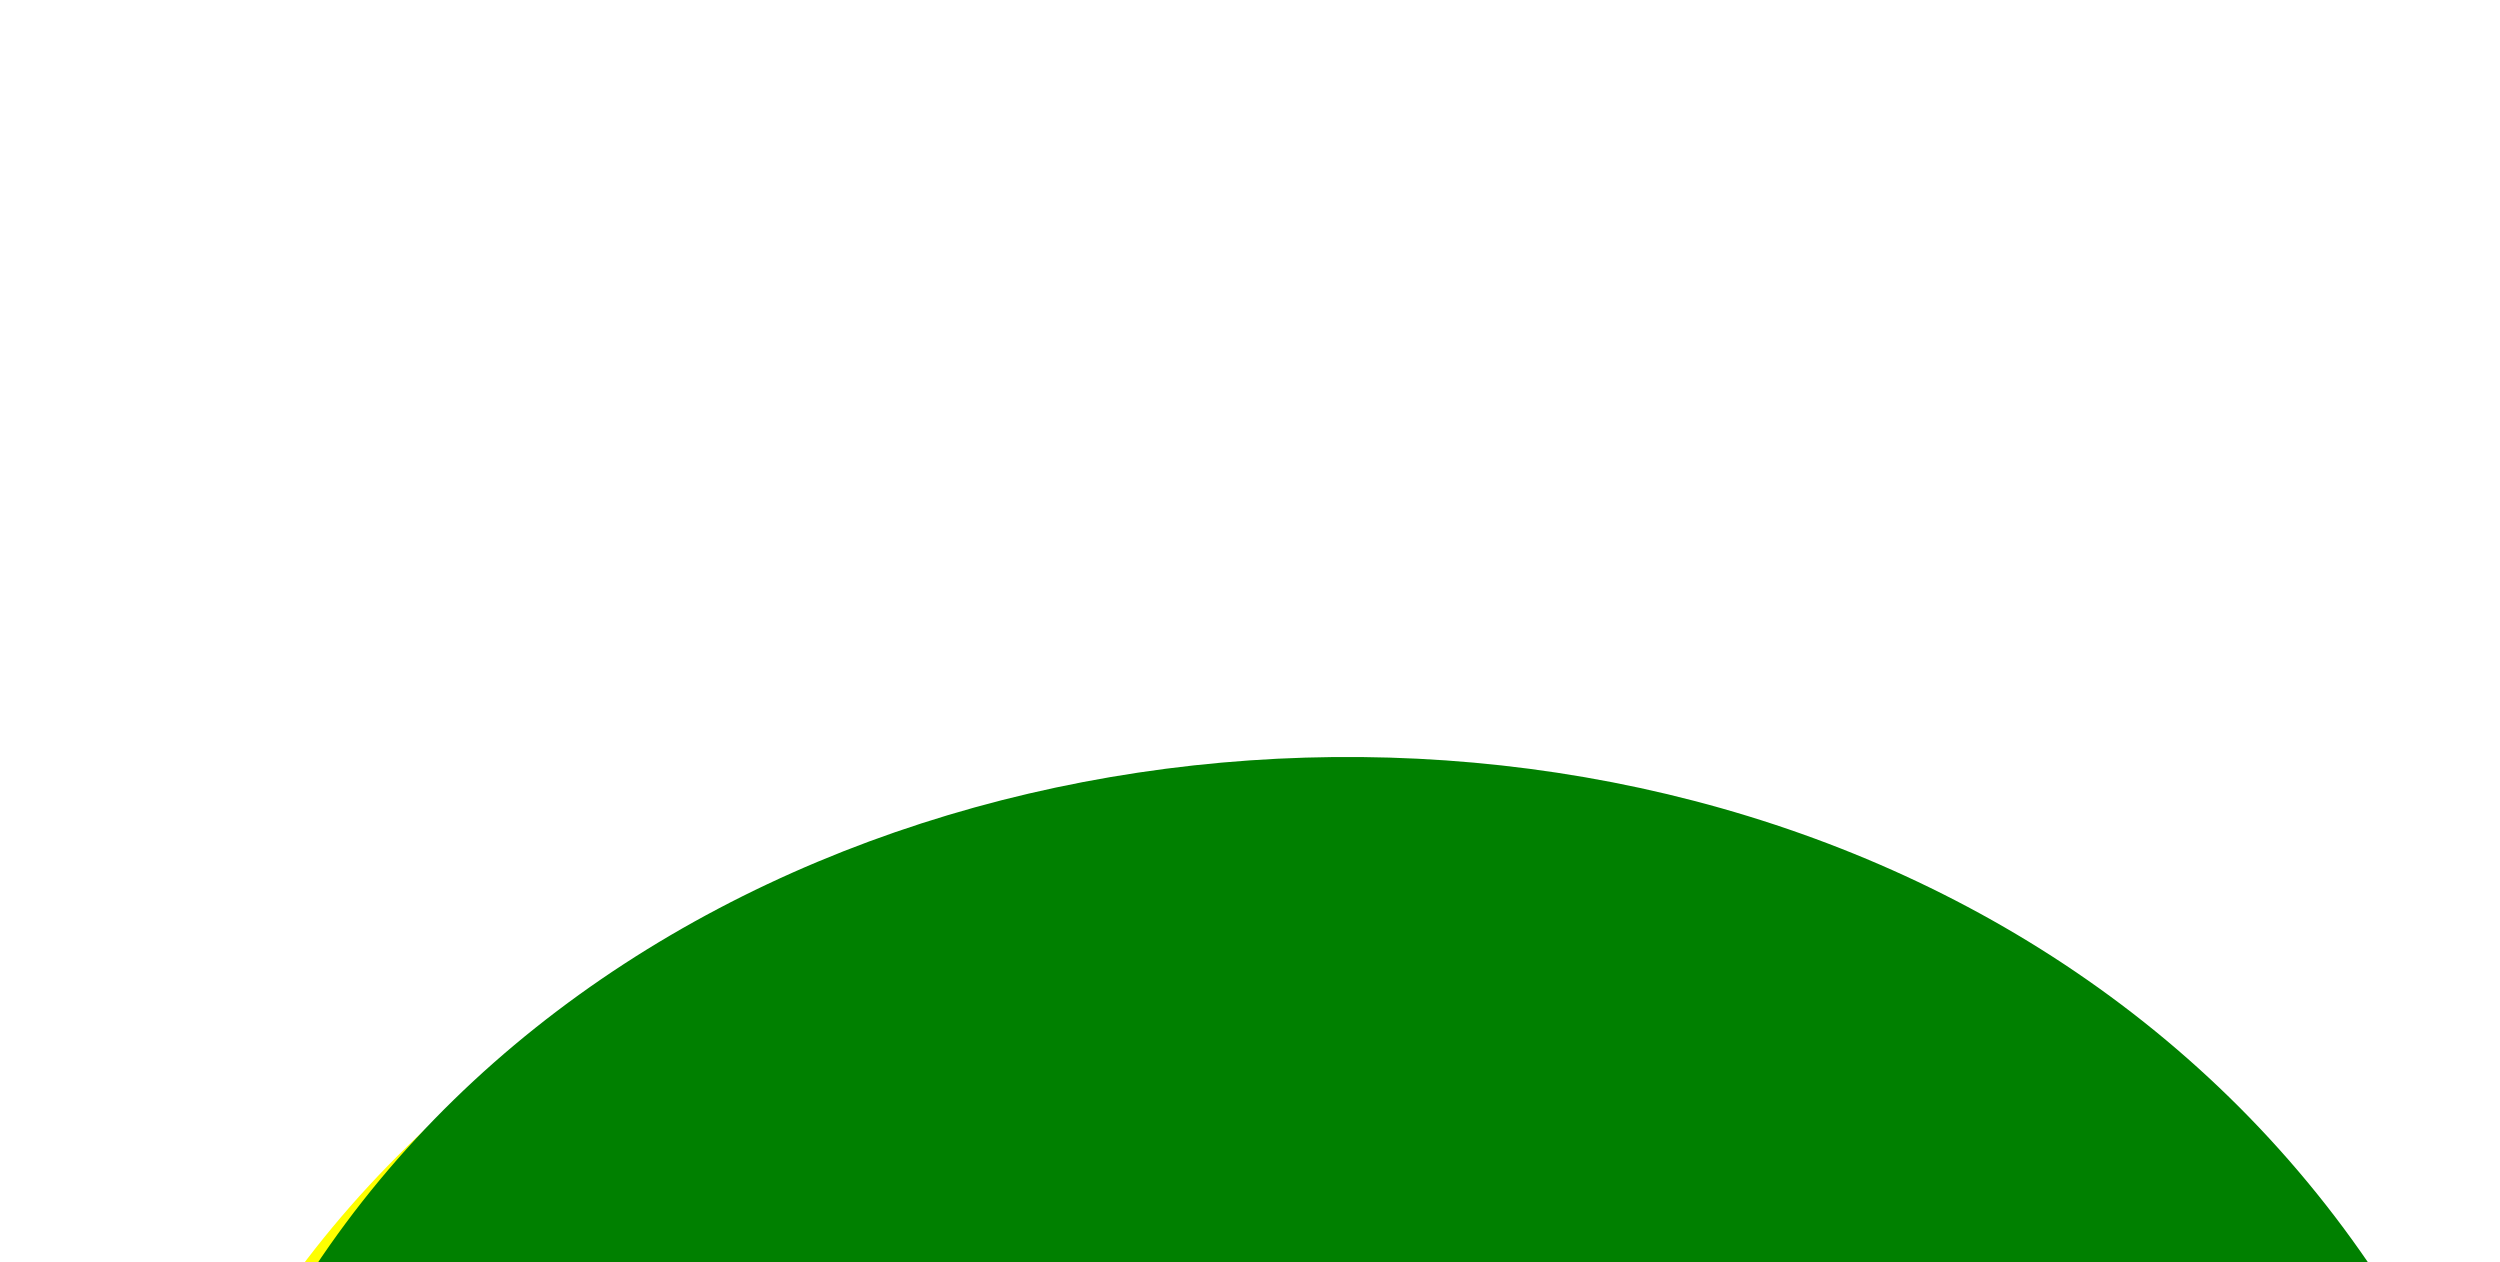
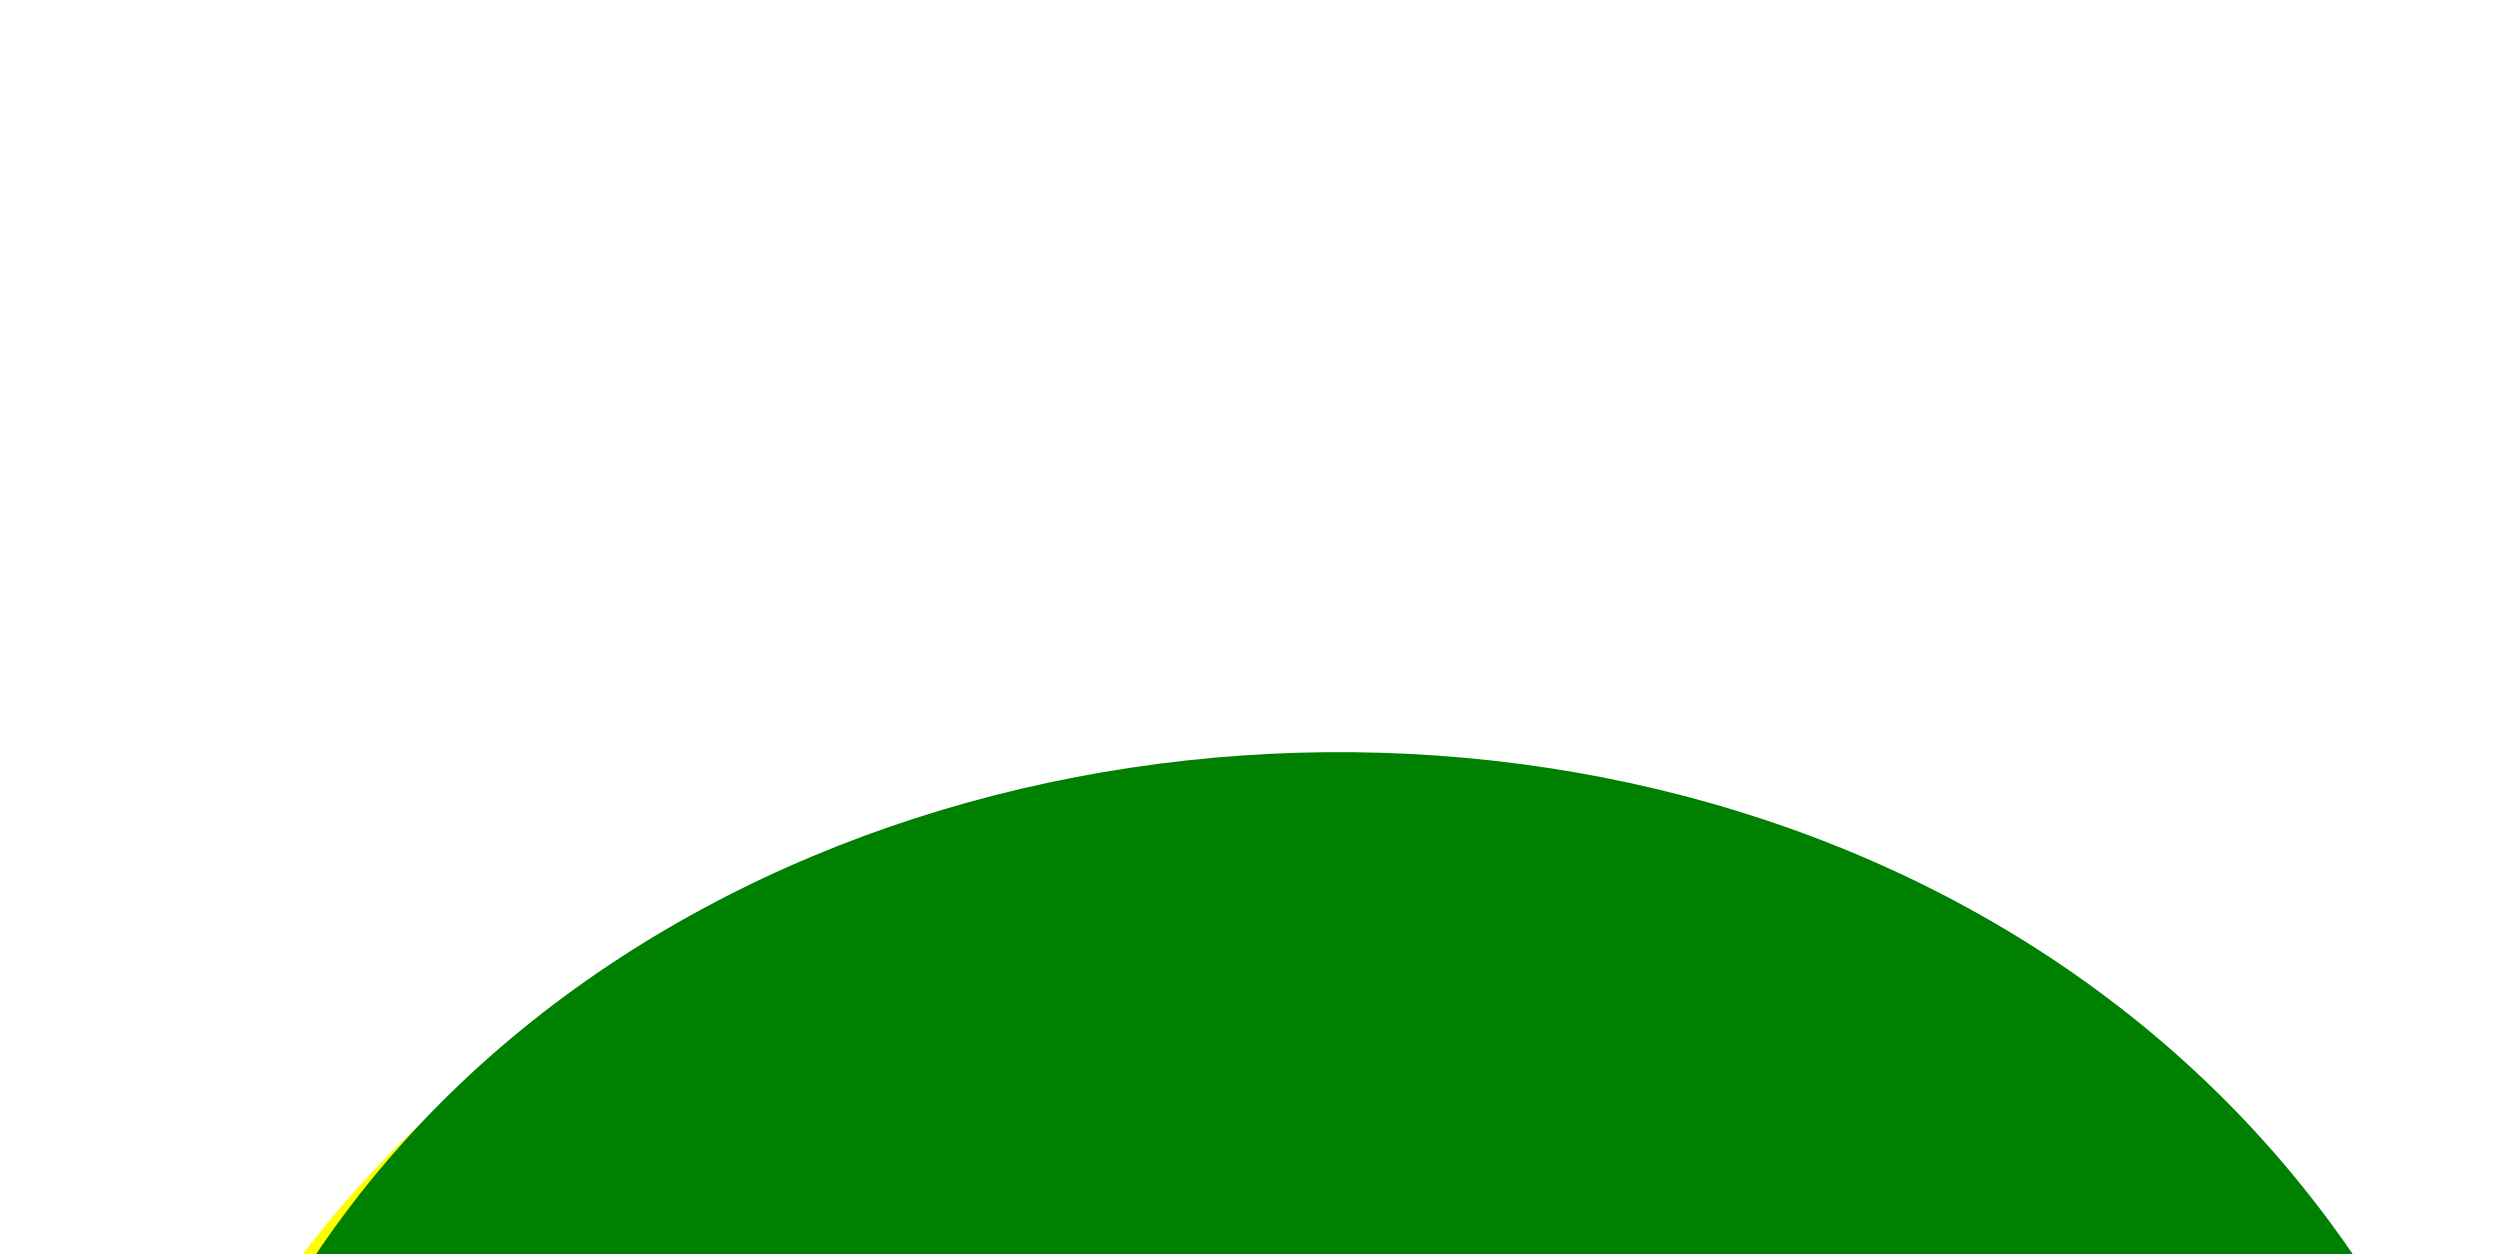
<svg xmlns="http://www.w3.org/2000/svg" version="1.1">
  <path d="M 10 200 c 5 -150 255 -160 260 15" stroke="none" fill="yellow" />
  <path d="M 15 195 c 5 -150 255 -160 260 15" stroke="none" fill="green" />
-   <path d="M 270 215 q 15 -5 -5 -20" stroke="none" fill="orange" />
+   <path d="M 270 215 q 20 -5 -10 -20" stroke="none" fill="orange" />
</svg>
